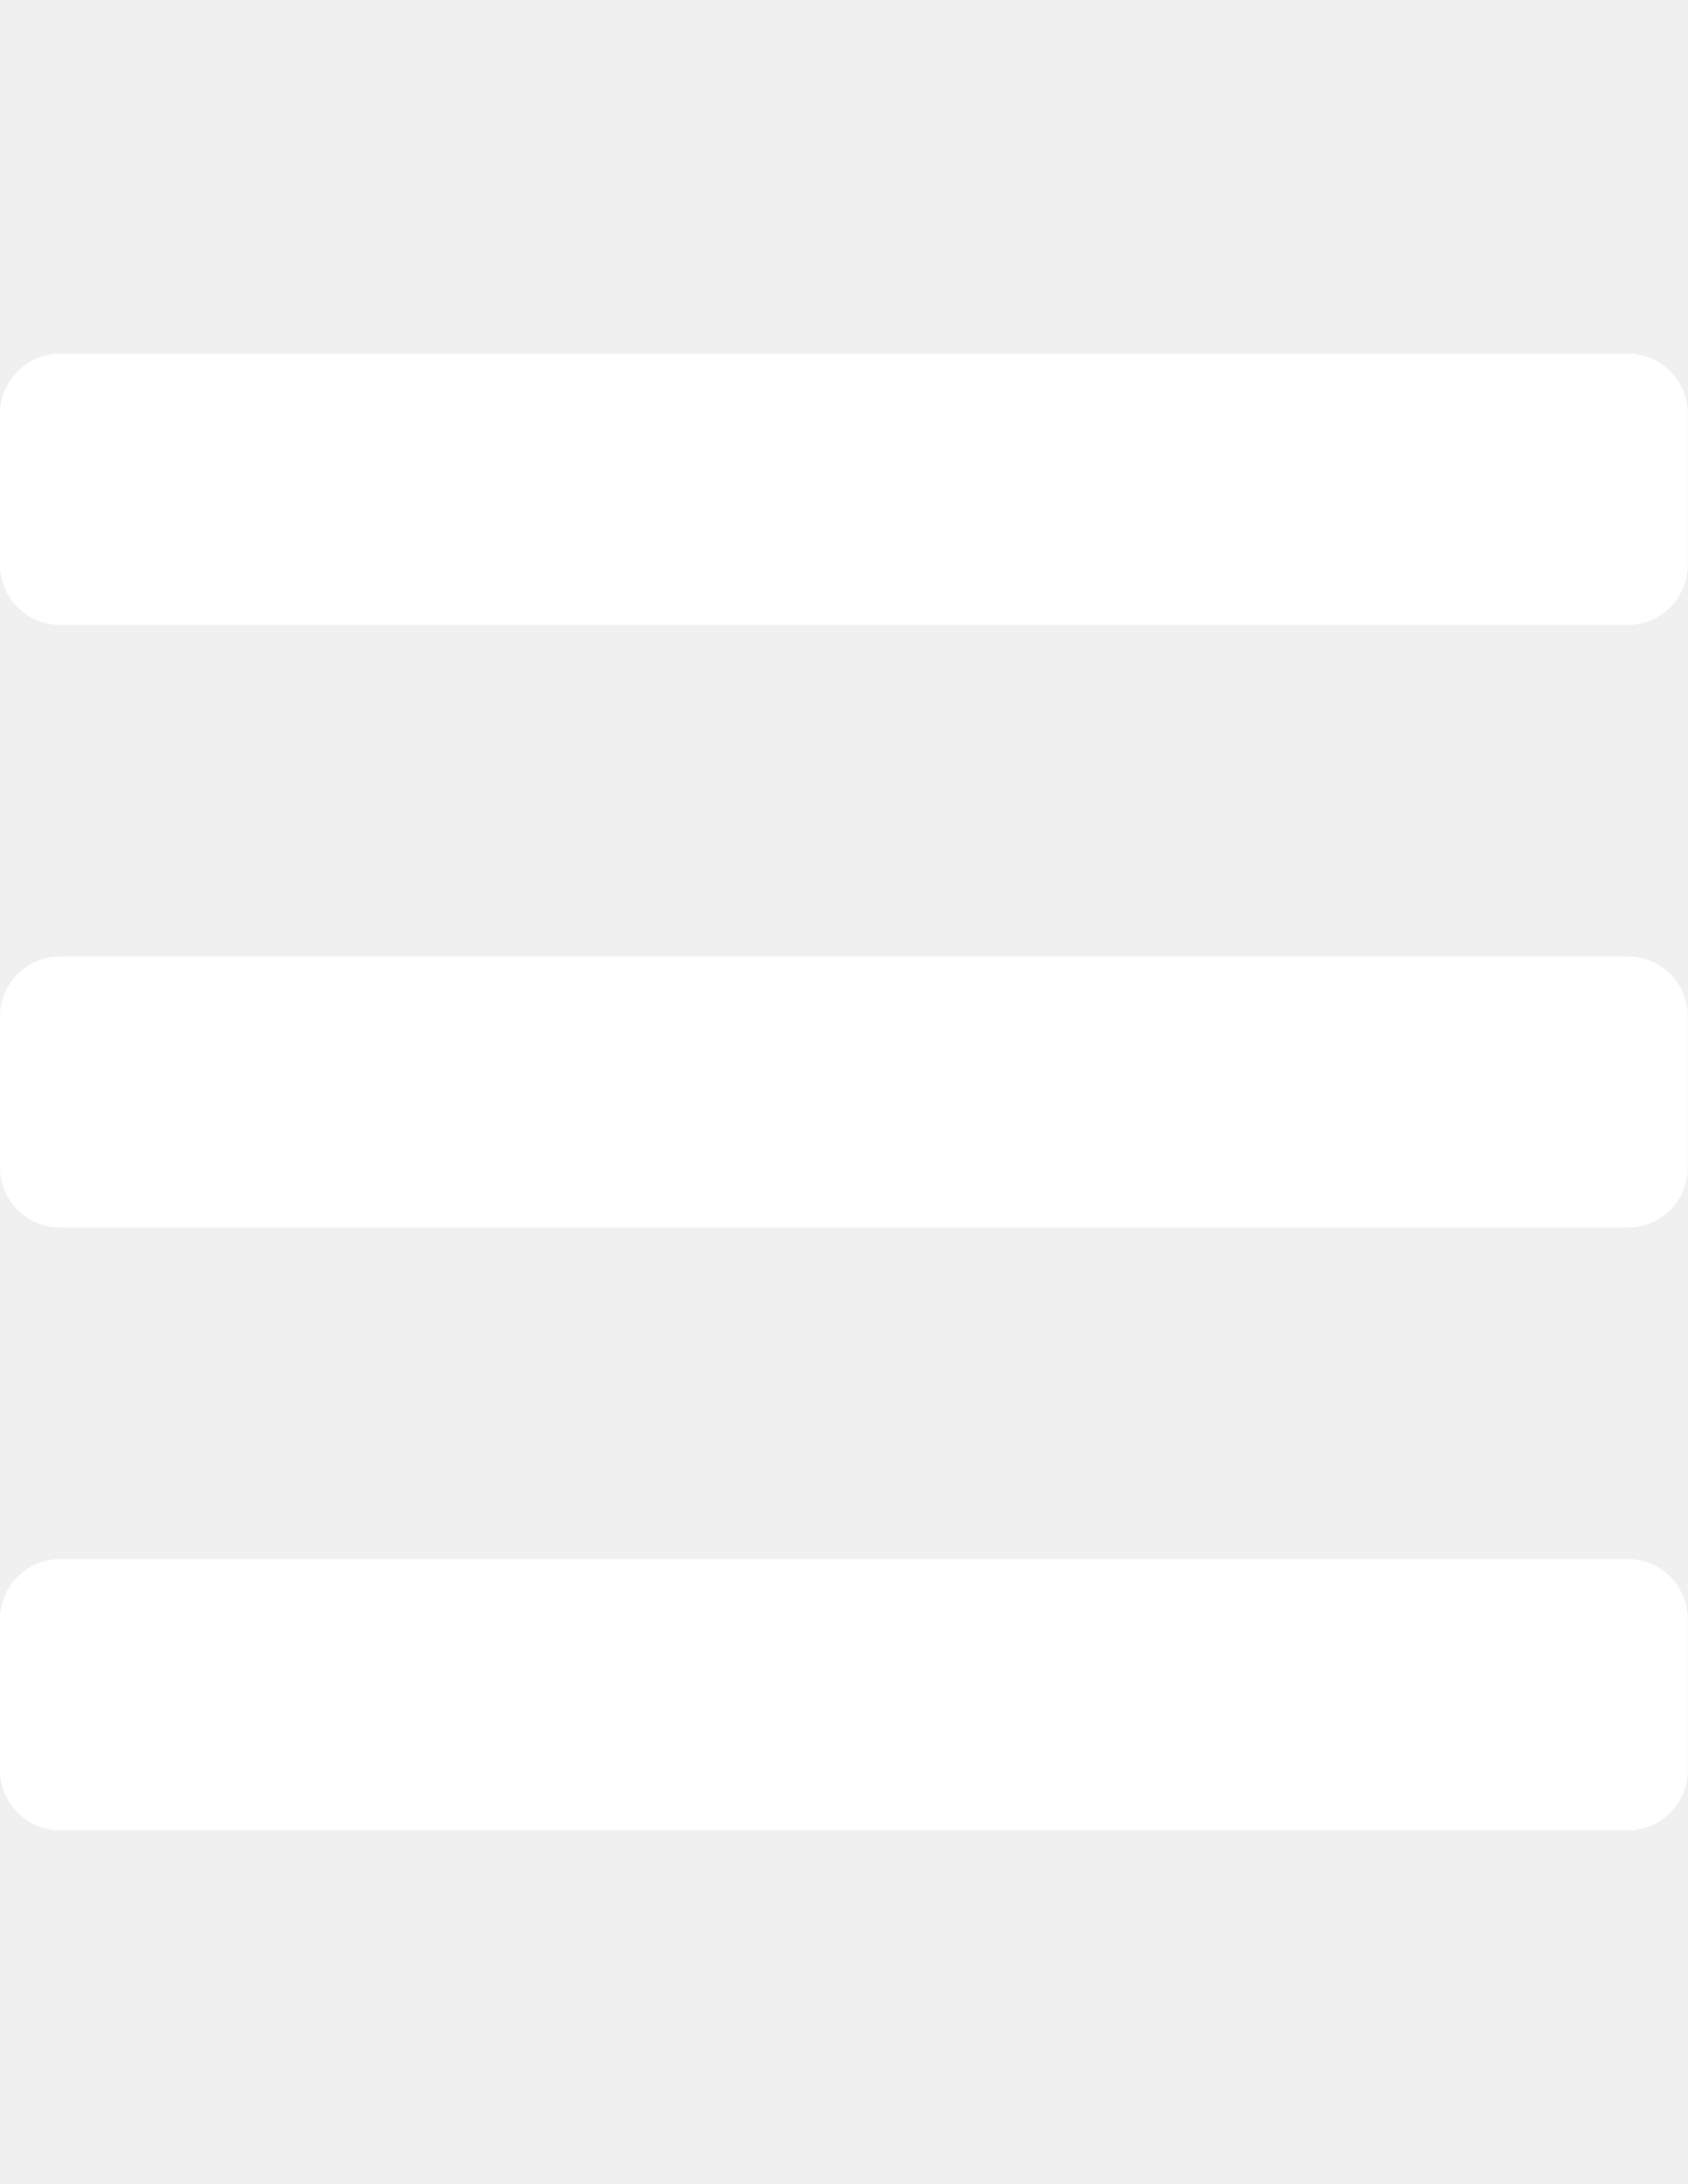
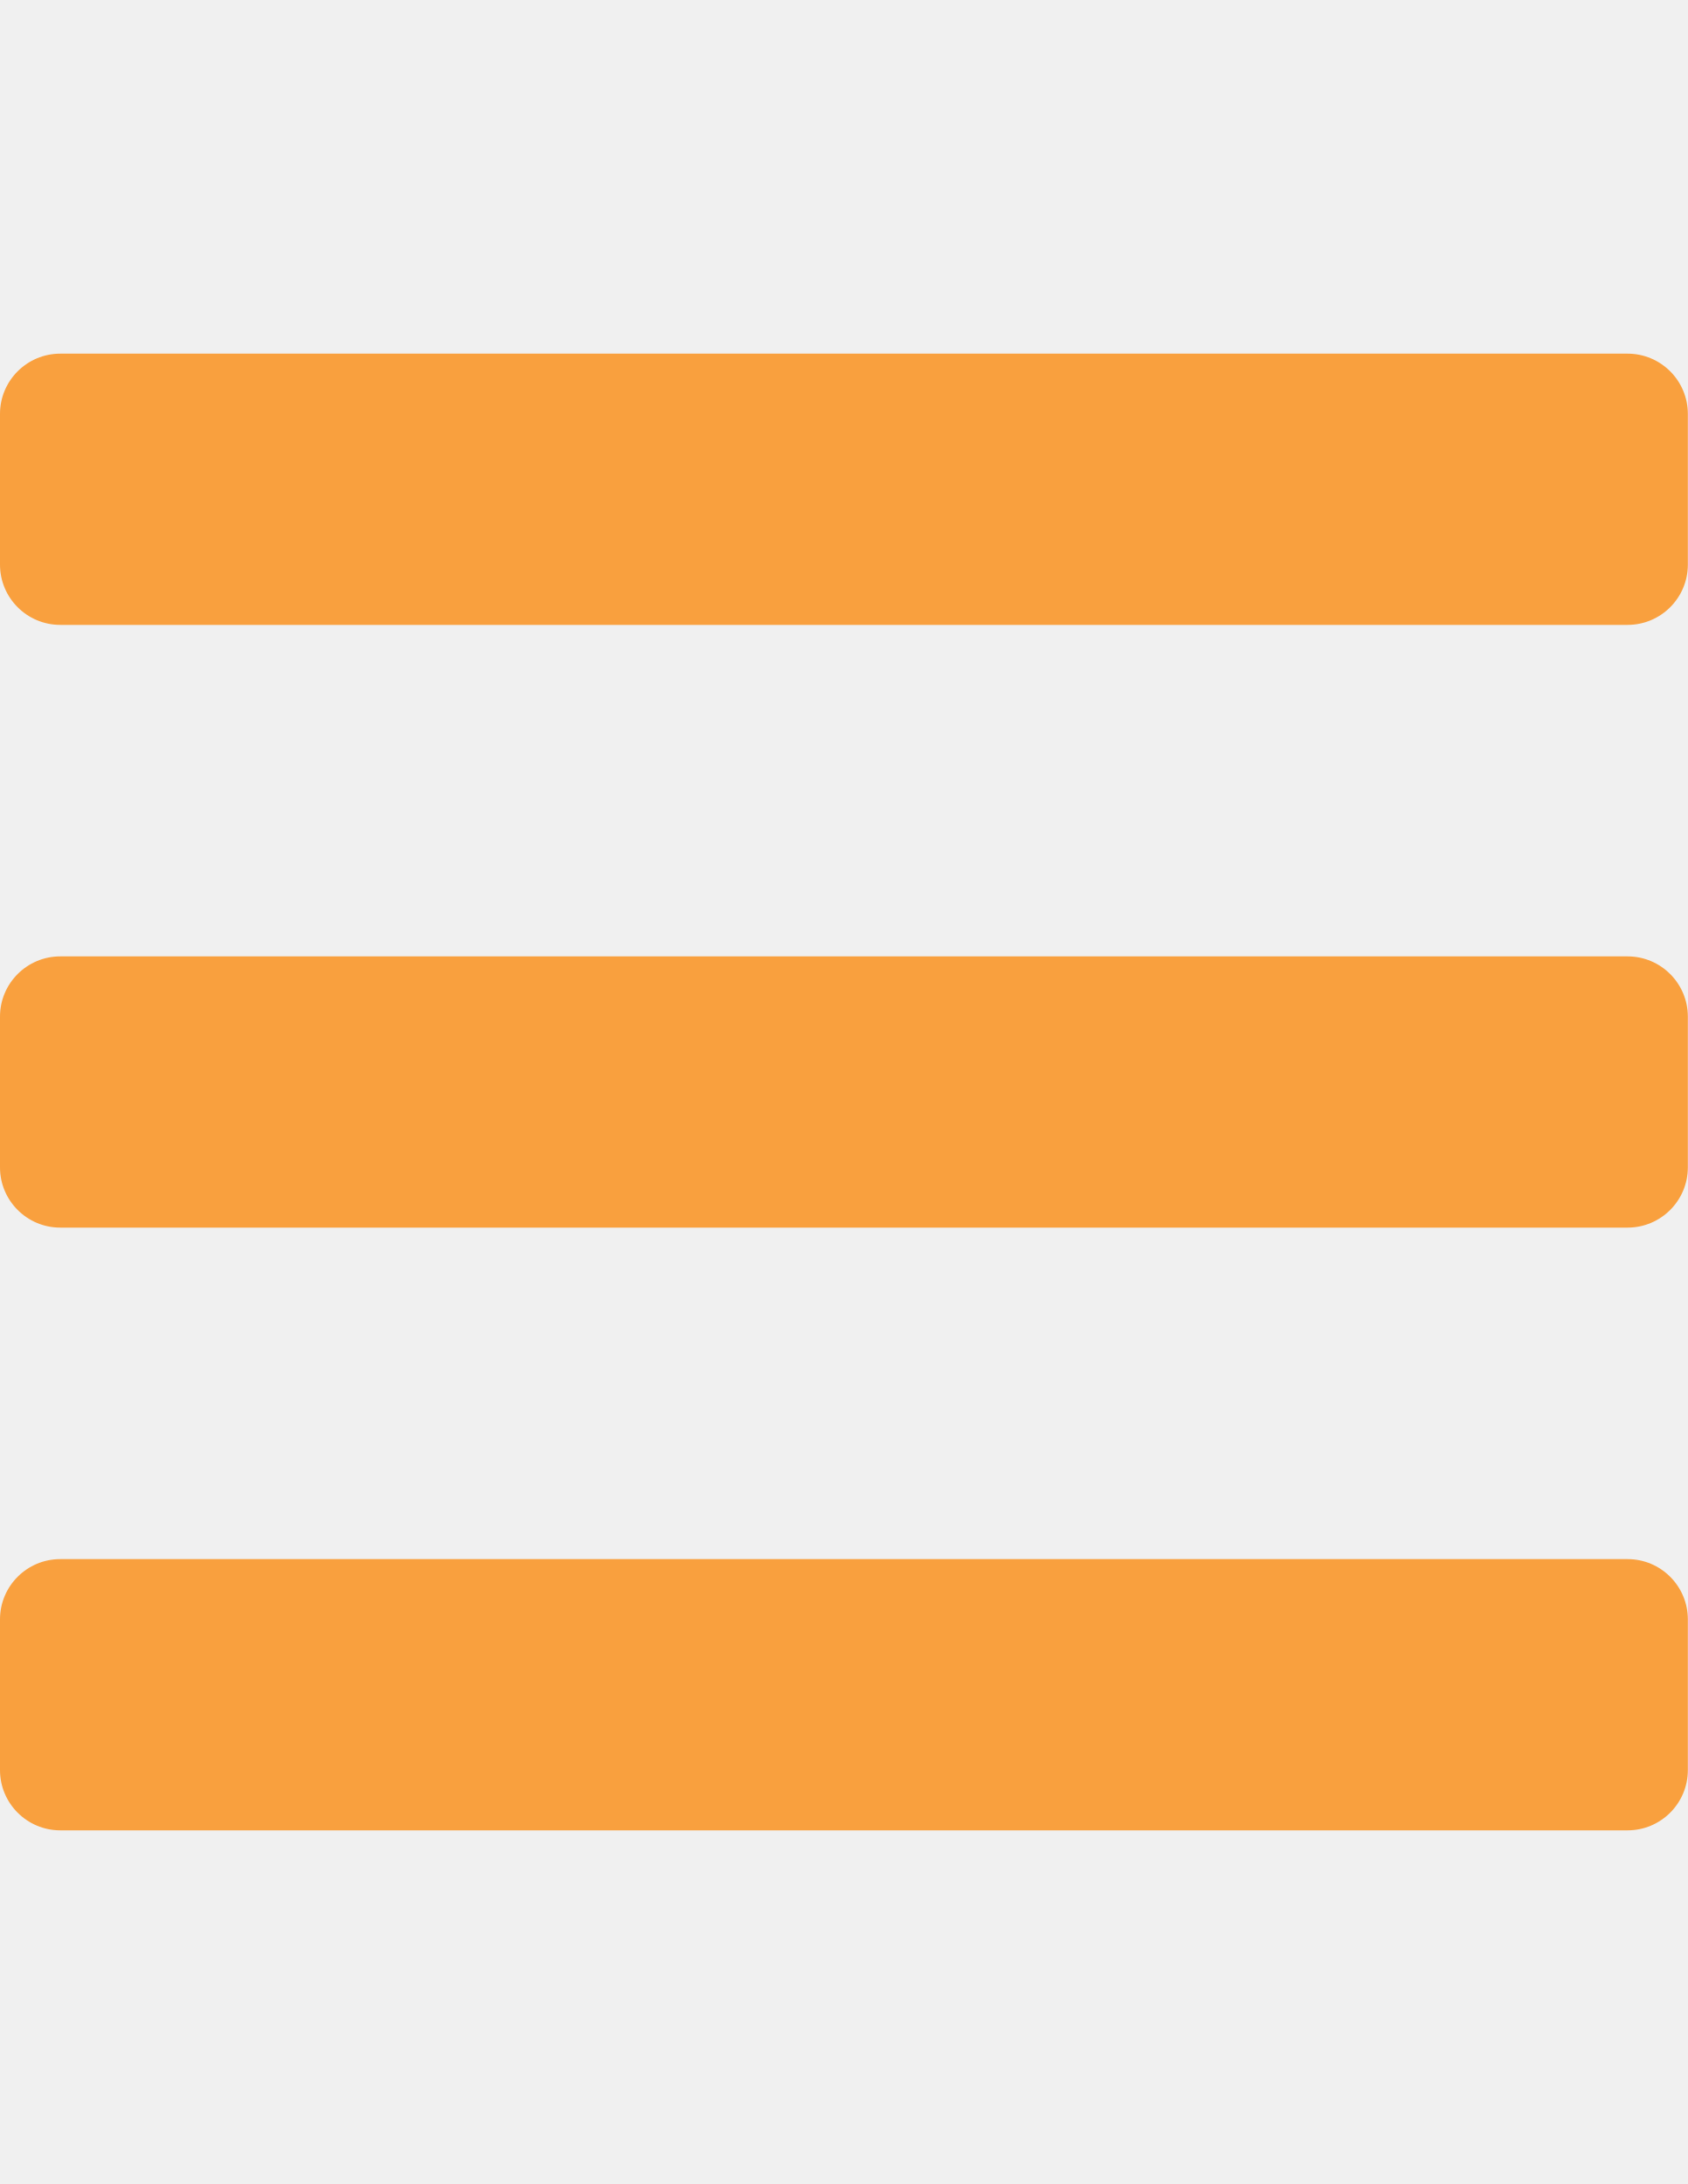
<svg xmlns="http://www.w3.org/2000/svg" version="1.1" id="Capa_1" focusable="false" x="0px" y="0px" width="612px" height="792px" viewBox="0 0 612 792" enable-background="new 0 0 612 792" xml:space="preserve">
-   <path fill="#FFFFFF" d="M21.857,226.607h568.286c12.072,0,21.857-9.785,21.857-21.857v-54.643c0-12.072-9.785-21.857-21.857-21.857  H21.857C9.785,128.25,0,138.035,0,150.107v54.643C0,216.822,9.785,226.607,21.857,226.607z M21.857,445.179h568.286  c12.072,0,21.857-9.785,21.857-21.857v-54.643c0-12.072-9.785-21.857-21.857-21.857H21.857C9.785,346.821,0,356.606,0,368.679  v54.643C0,435.394,9.785,445.179,21.857,445.179z M21.857,663.75h568.286c12.072,0,21.857-9.785,21.857-21.857V587.25  c0-12.072-9.785-21.857-21.857-21.857H21.857C9.785,565.393,0,575.178,0,587.25v54.643C0,653.965,9.785,663.75,21.857,663.75z" />
+   <path fill="#f9a03e" d="M21.857,226.607h568.286c12.072,0,21.857-9.785,21.857-21.857v-54.643c0-12.072-9.785-21.857-21.857-21.857  H21.857C9.785,128.25,0,138.035,0,150.107v54.643C0,216.822,9.785,226.607,21.857,226.607z M21.857,445.179h568.286  c12.072,0,21.857-9.785,21.857-21.857v-54.643c0-12.072-9.785-21.857-21.857-21.857H21.857C9.785,346.821,0,356.606,0,368.679  v54.643C0,435.394,9.785,445.179,21.857,445.179z M21.857,663.75h568.286c12.072,0,21.857-9.785,21.857-21.857V587.25  c0-12.072-9.785-21.857-21.857-21.857H21.857C9.785,565.393,0,575.178,0,587.25v54.643C0,653.965,9.785,663.75,21.857,663.75z" />
</svg>
